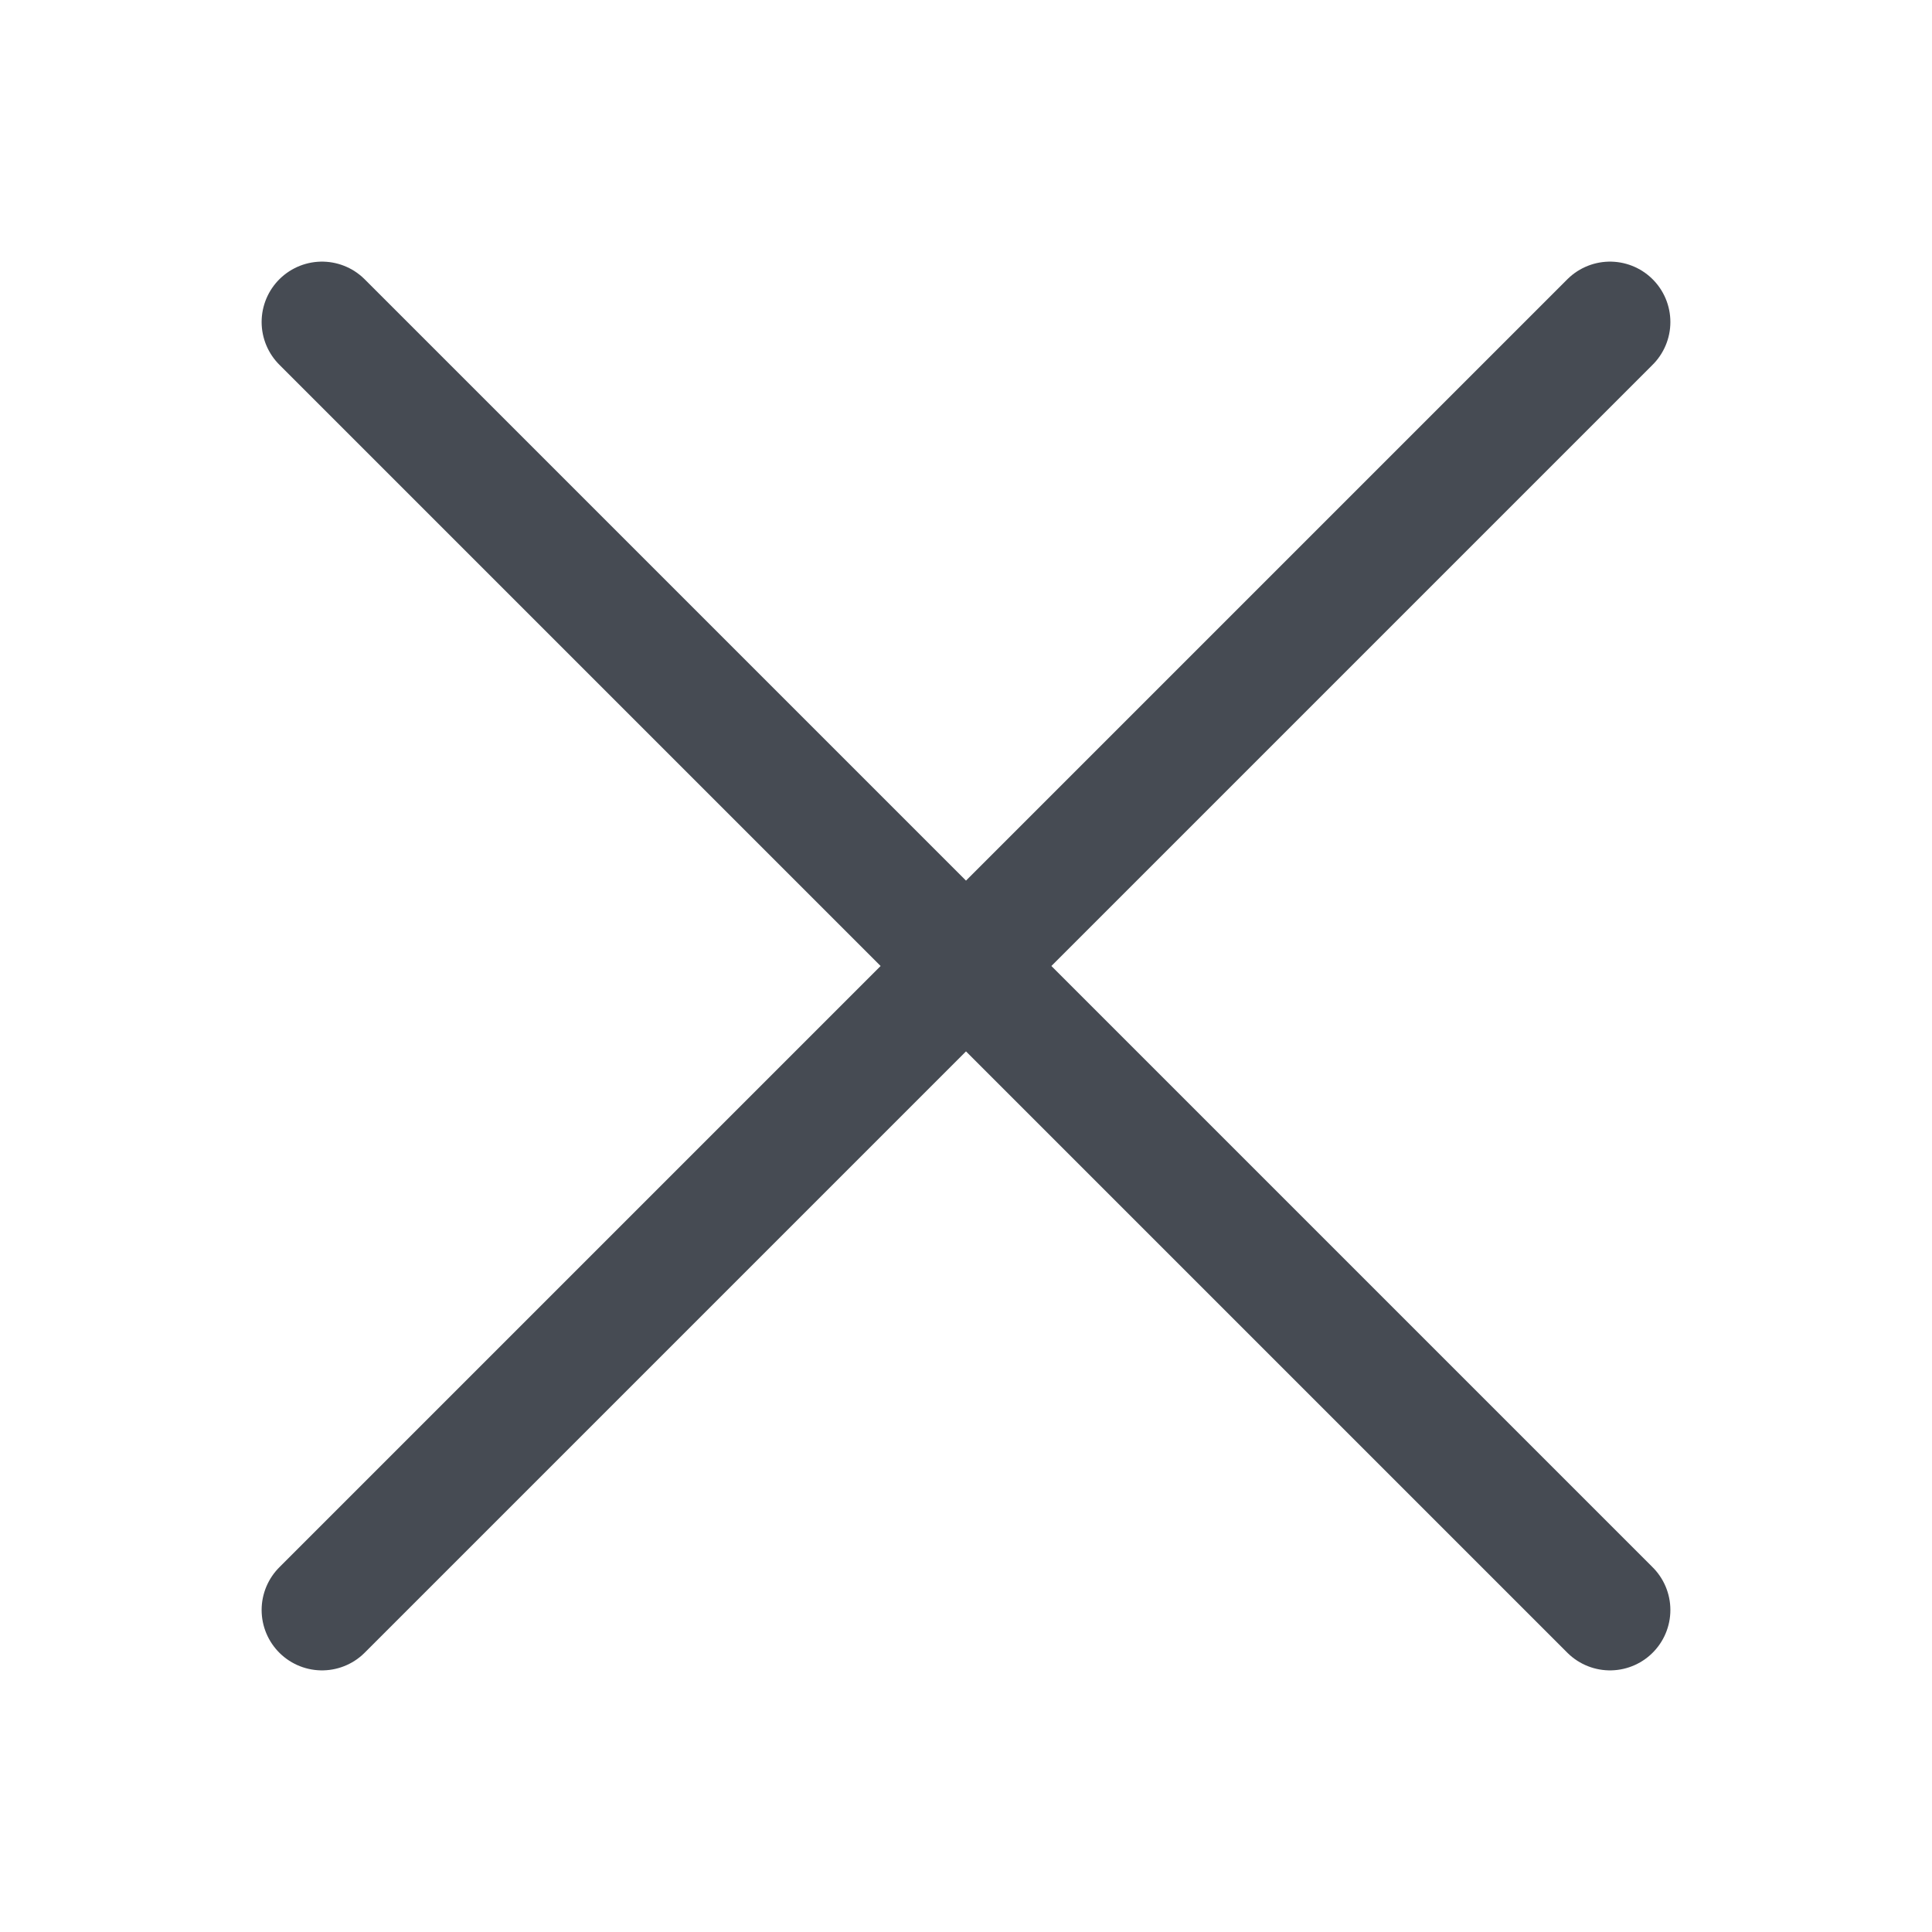
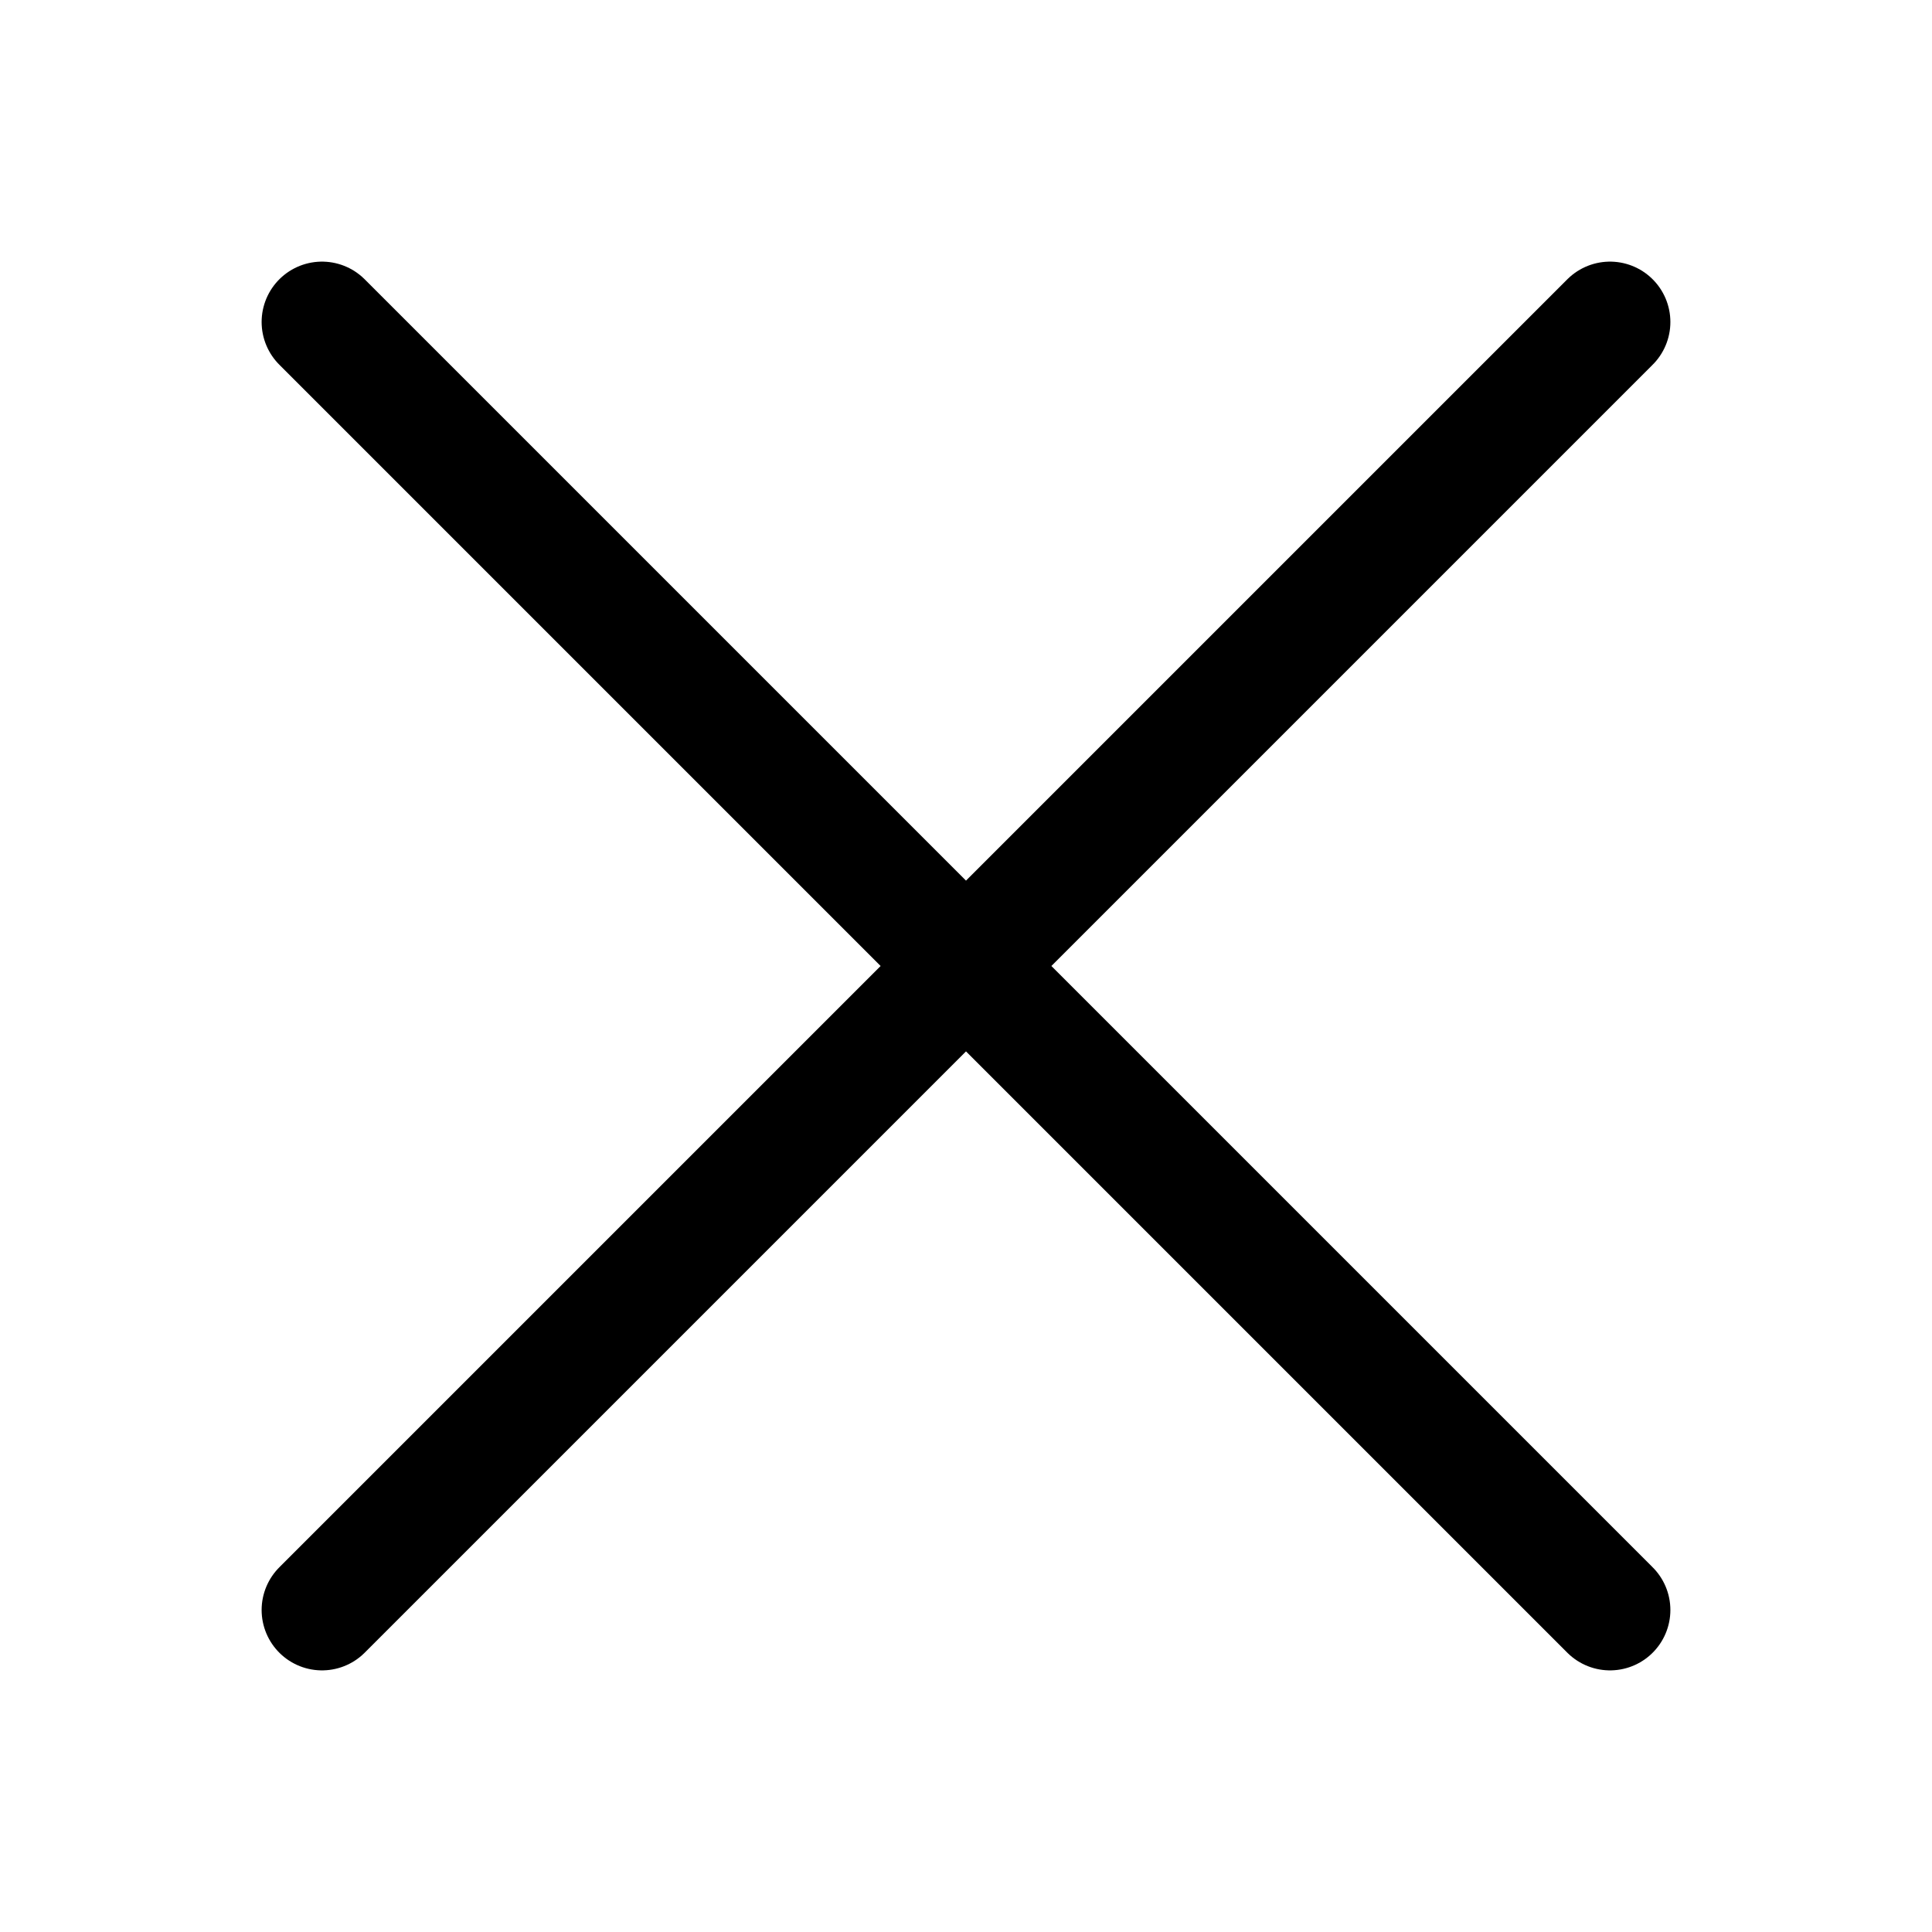
<svg xmlns="http://www.w3.org/2000/svg" width="24" height="24" fill="none" viewBox="0 0 24 24">
-   <path stroke="#464B53" stroke-linecap="round" stroke-linejoin="round" stroke-width="1.5" d="M20 4 4 20M4 4l16 16" />
+   <path stroke="currentColor" stroke-linecap="round" stroke-linejoin="round" stroke-width="1.5" d="M20 4 4 20M4 4l16 16" />
</svg>
